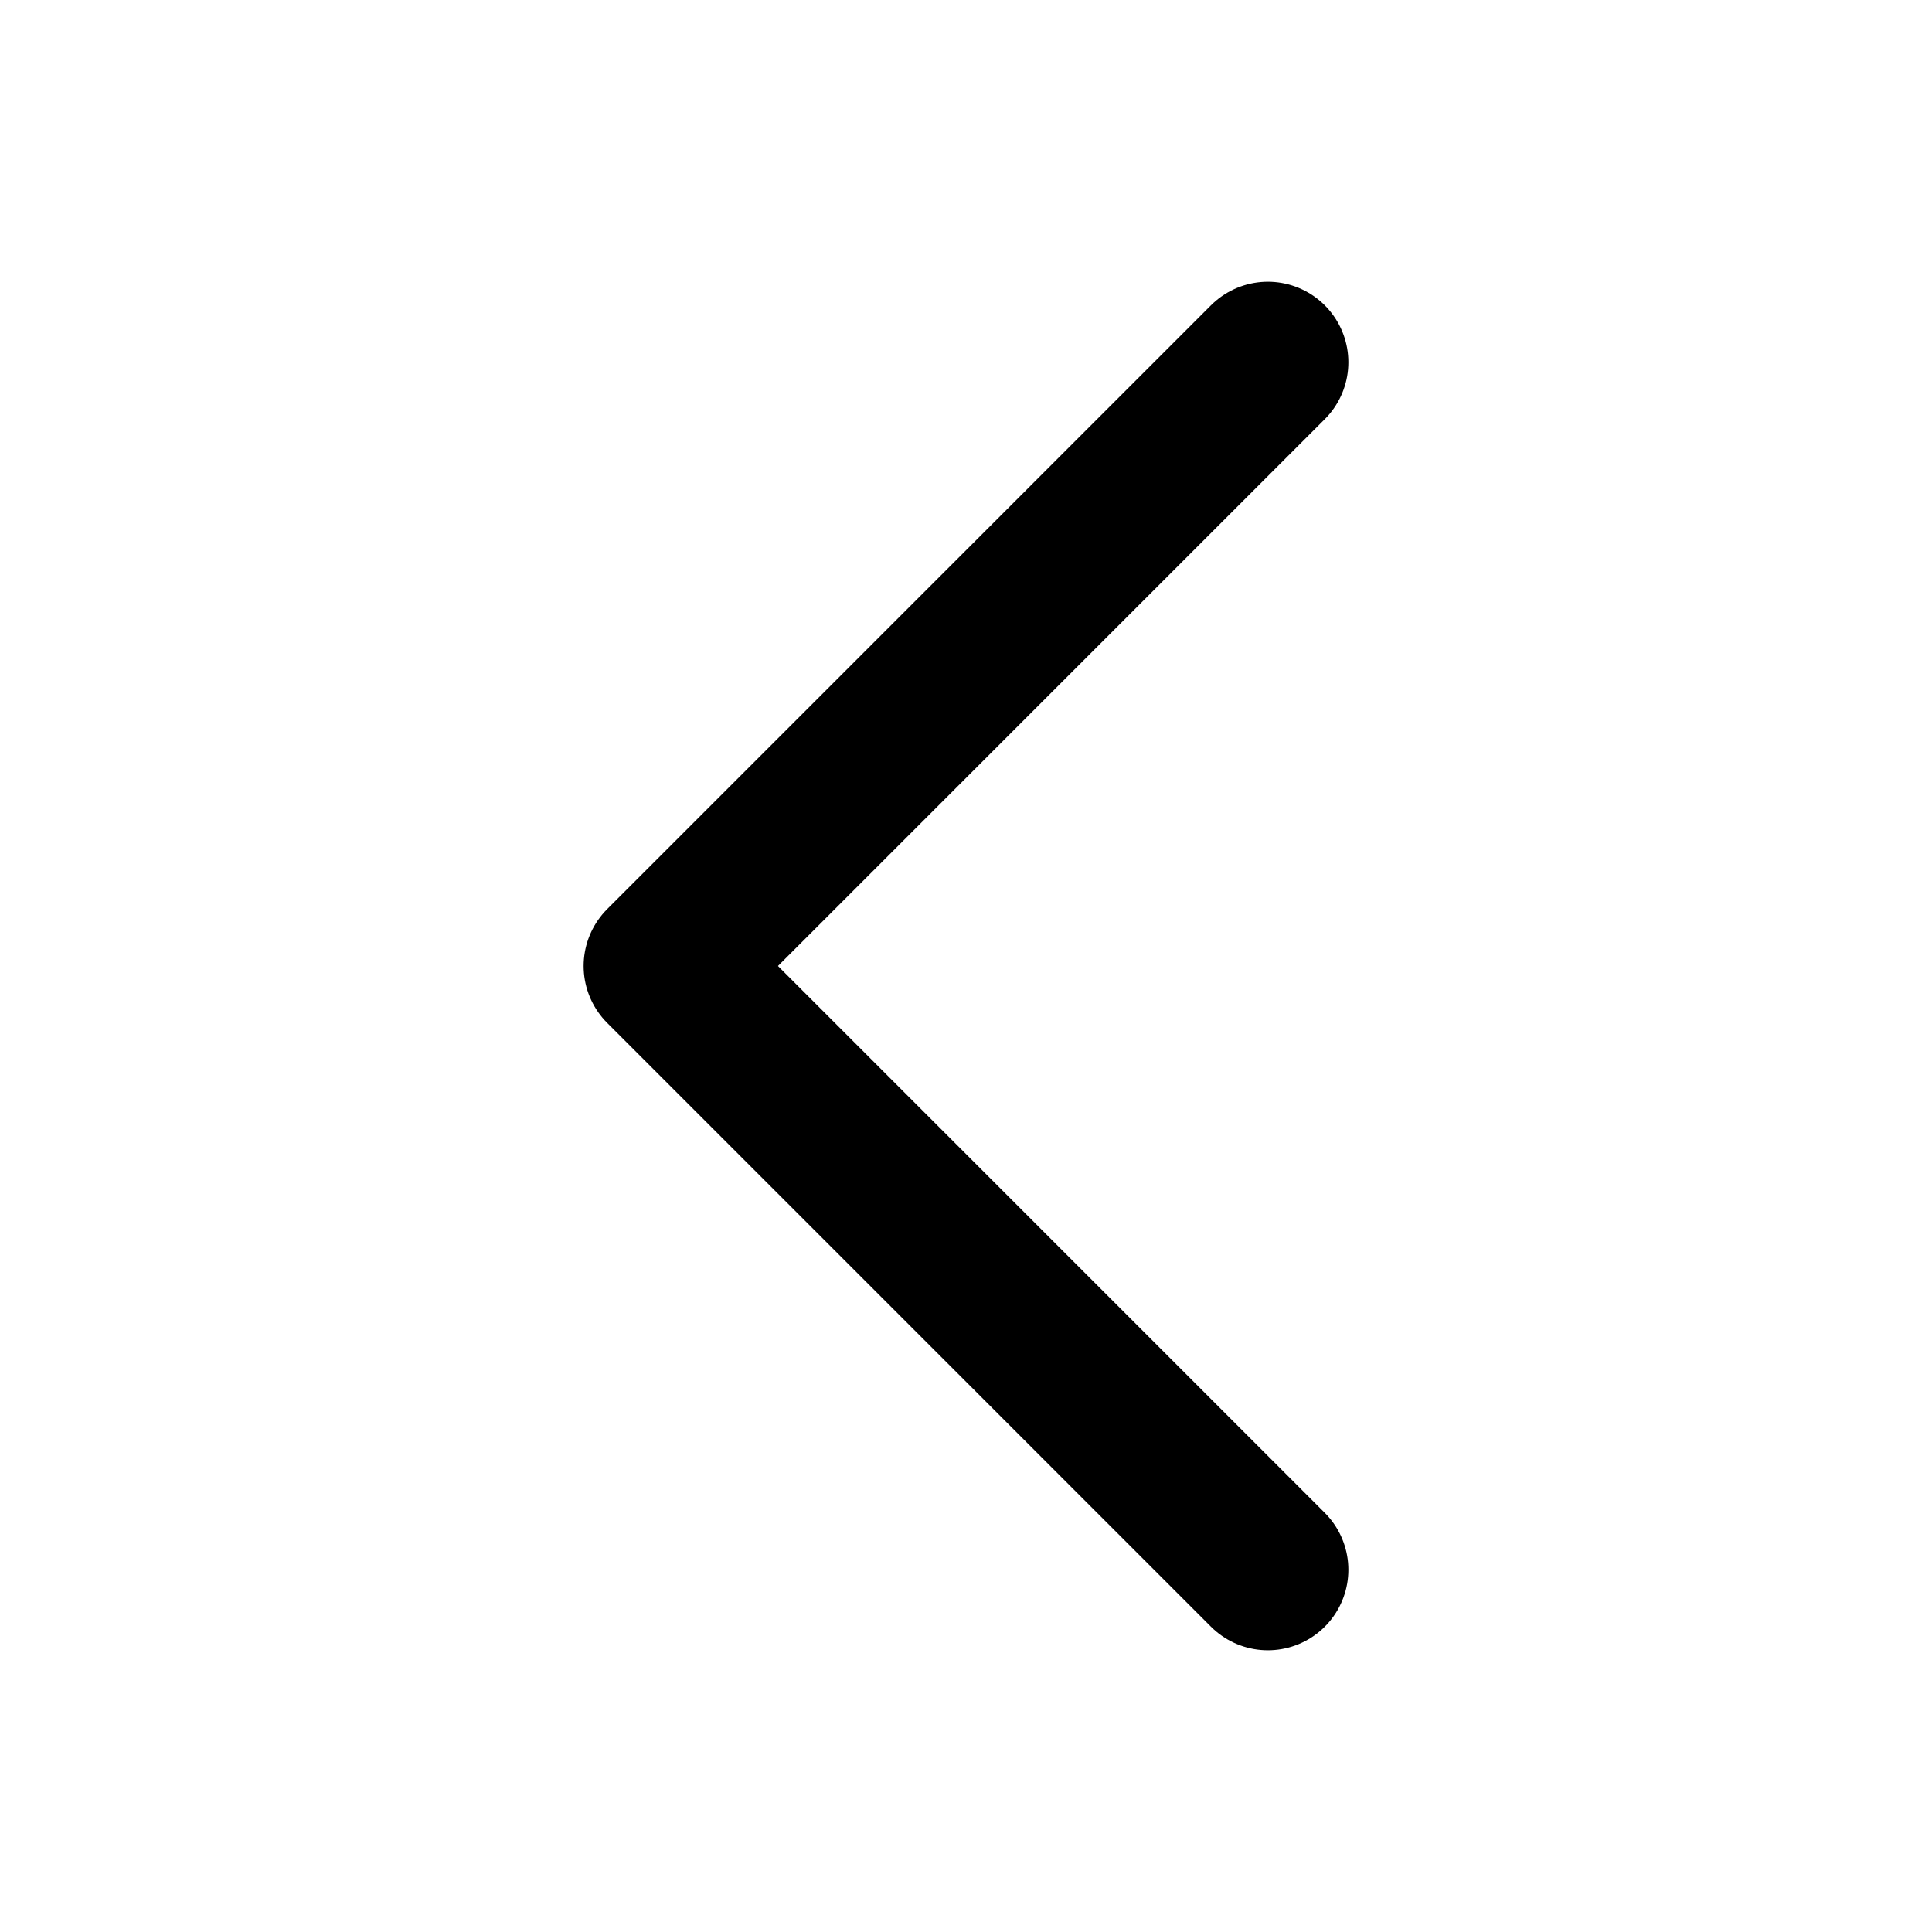
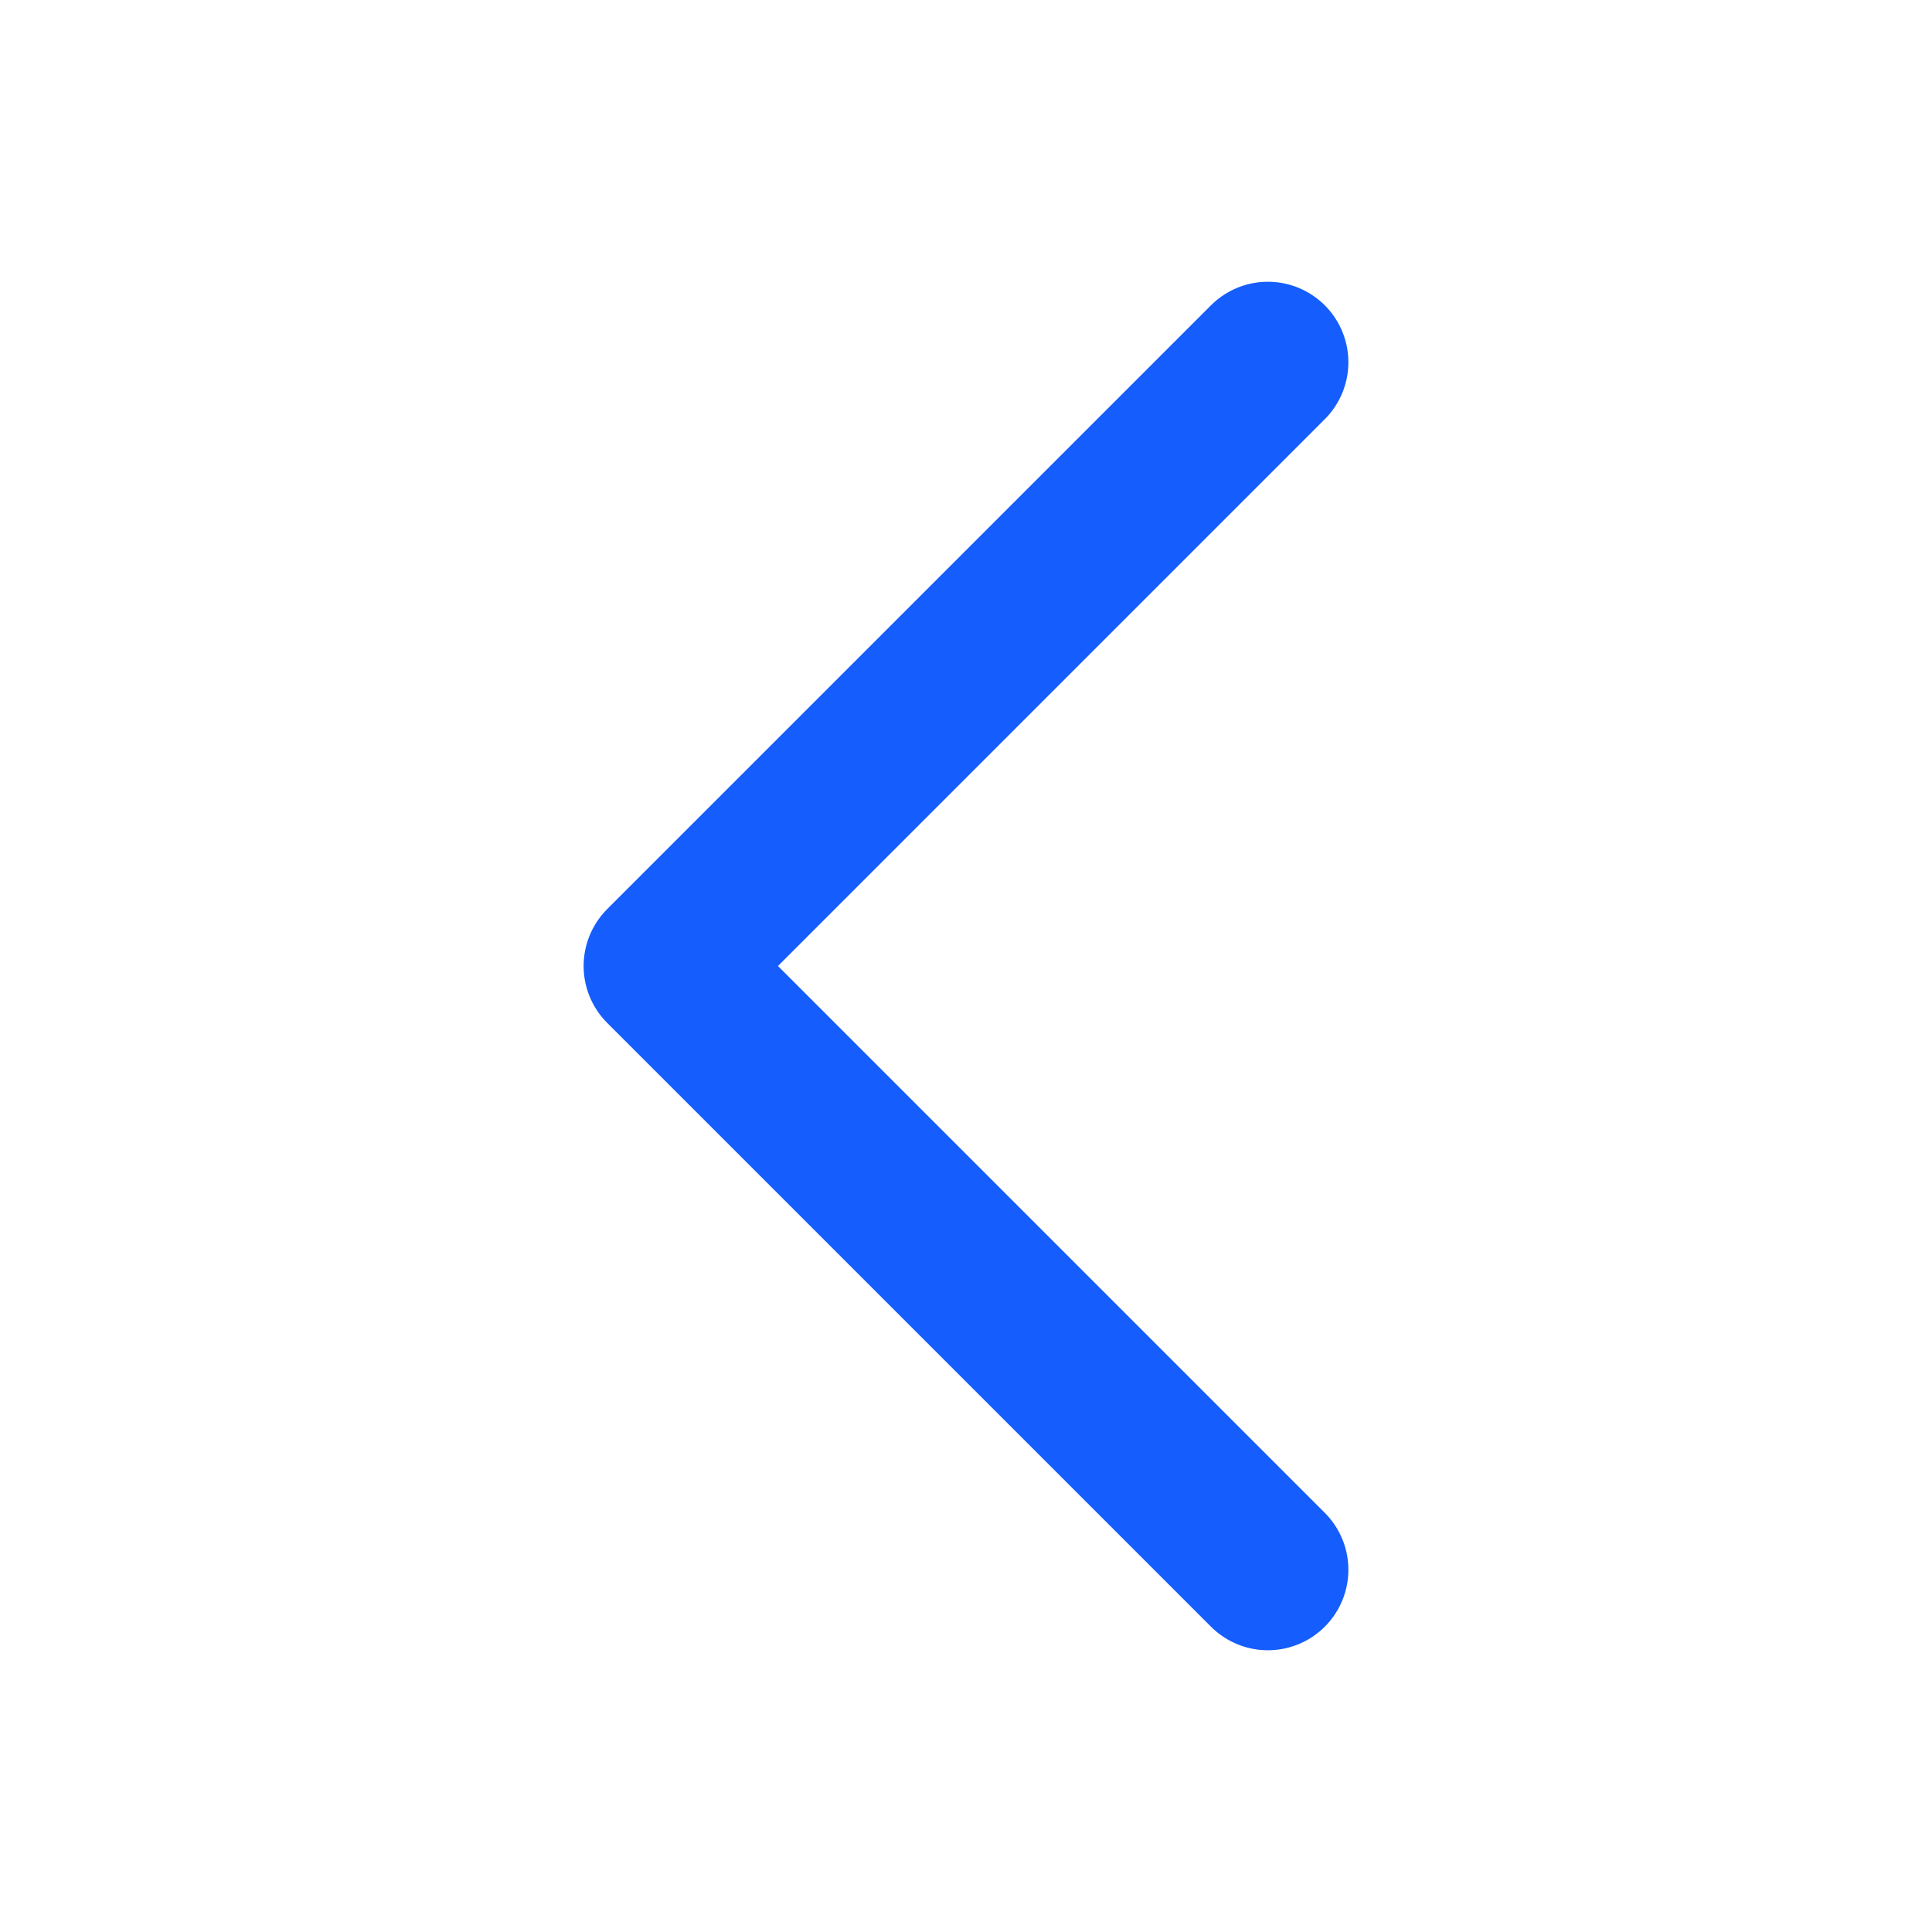
- <svg xmlns="http://www.w3.org/2000/svg" fill="none" viewBox="0 0 24 24" stroke-width="2" stroke="currentColor">
+ <svg xmlns="http://www.w3.org/2000/svg" fill="none" viewBox="0 0 24 24" stroke-width="2" stroke="#155dfc">
  <path stroke-linecap="round" stroke-linejoin="round" d="M15.75 19.5L8.25 12l7.5-7.5" />
</svg>
